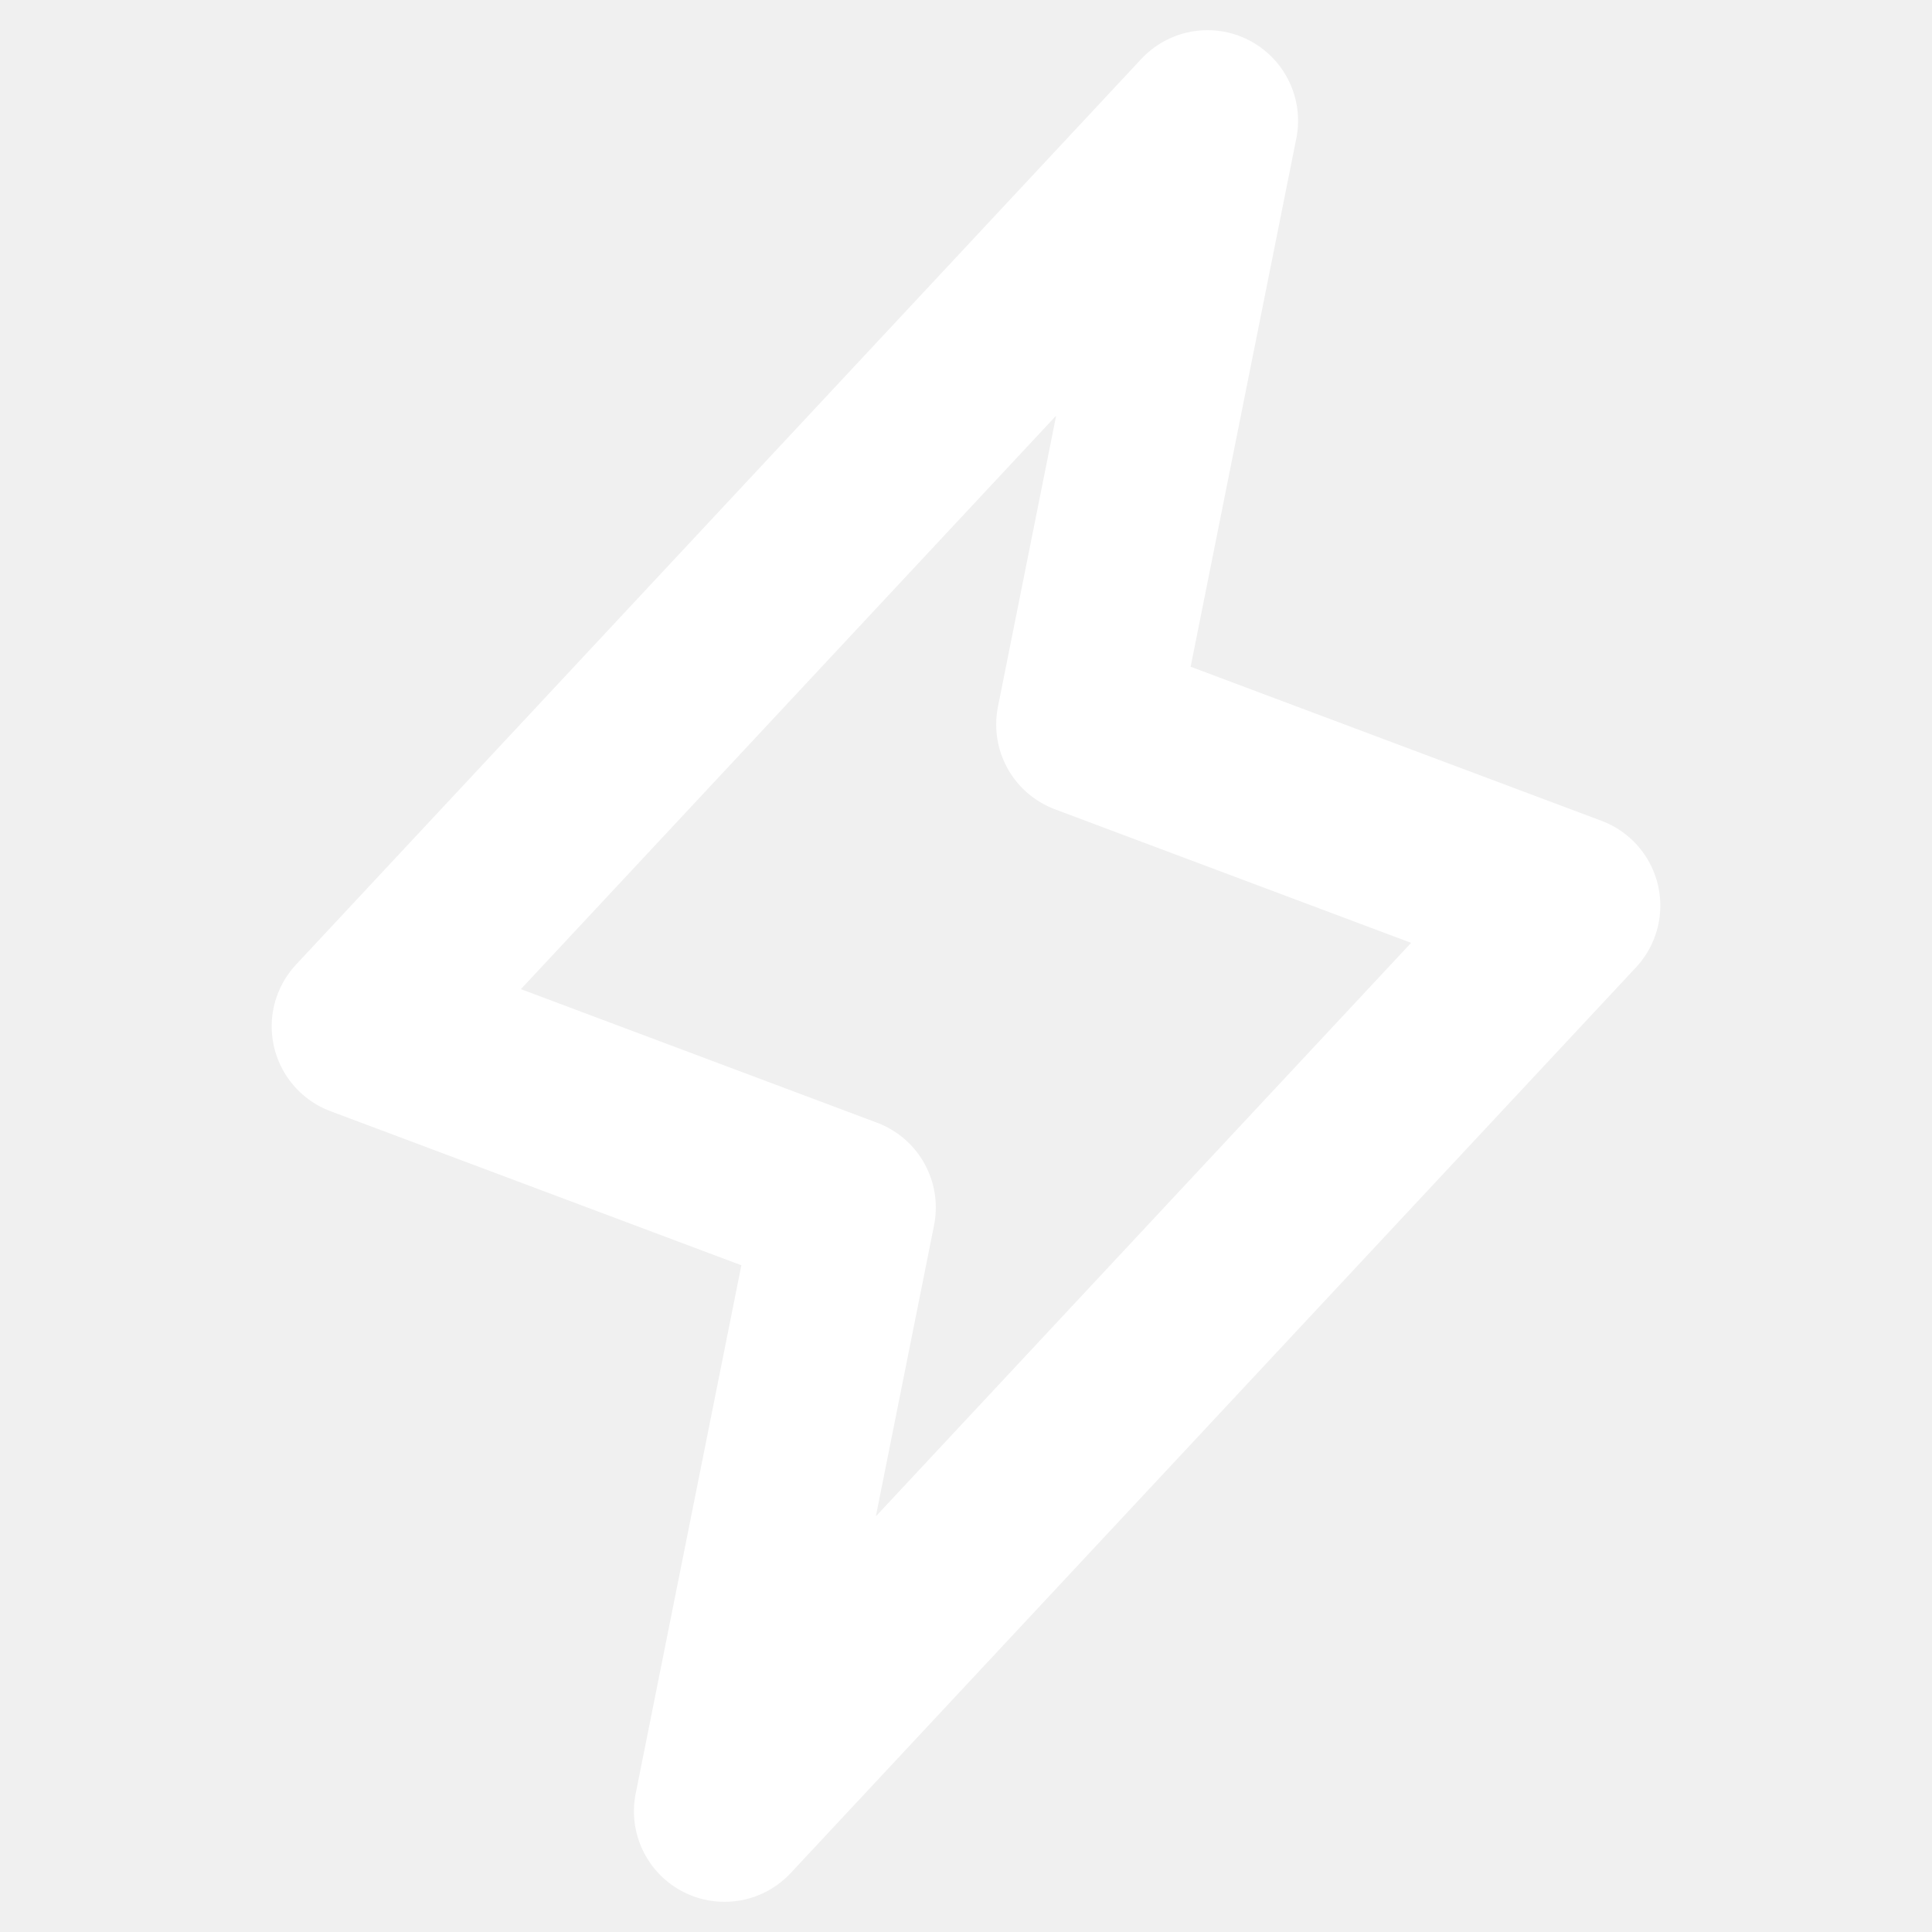
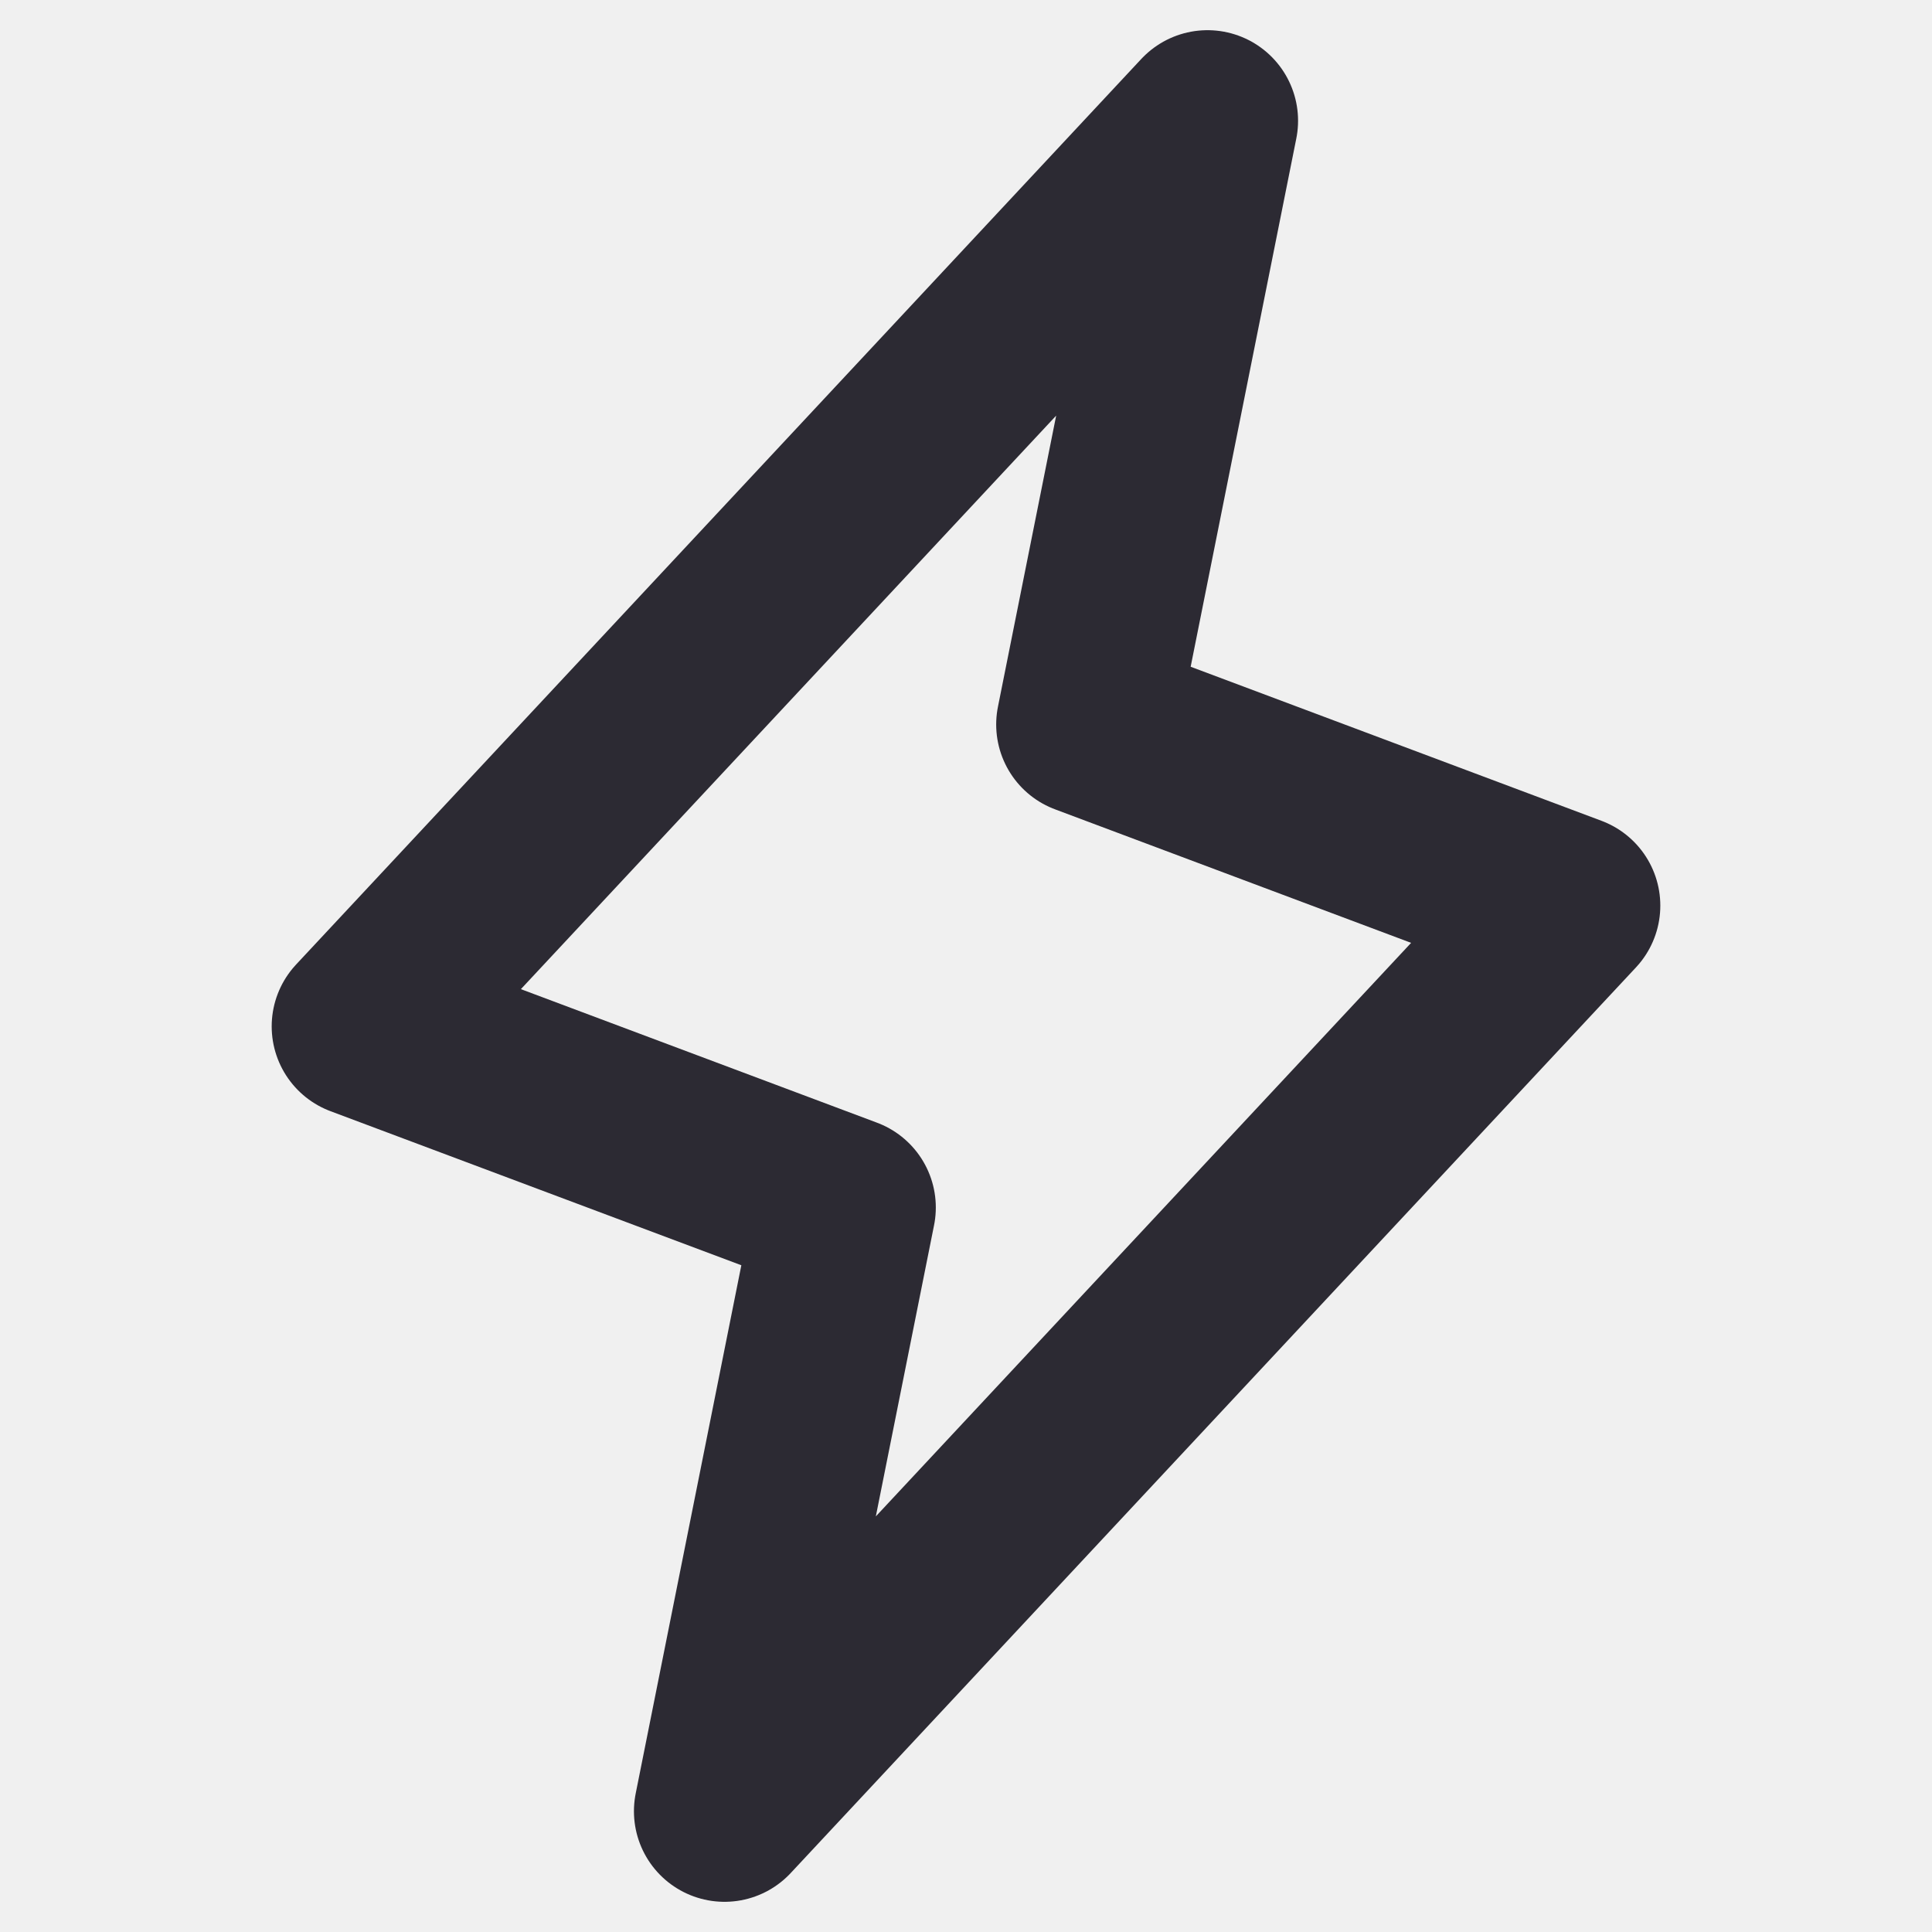
<svg xmlns="http://www.w3.org/2000/svg" width="24" height="24" viewBox="0 0 24 24" fill="none">
  <g clip-path="url(#clip0_484_66)">
-     <path d="M9 22.5L10.5 15L4.5 12.75L15 1.5L13.5 9L19.5 11.25L9 22.5Z" stroke="white" stroke-width="2.25" stroke-linecap="round" stroke-linejoin="round" />
+     <path d="M9 22.5L10.5 15L4.5 12.75L15 1.5L13.5 9L19.5 11.25L9 22.5Z" stroke="#2C2A33" stroke-width="2.25" stroke-linecap="round" stroke-linejoin="round" />
  </g>
  <defs>
    <clipPath id="clip0_484_66">
-       <rect width="24" height="24" fill="white" />
+       <rect width="24" height="24" fill="#2C2A33" />
    </clipPath>
  </defs>
</svg>
